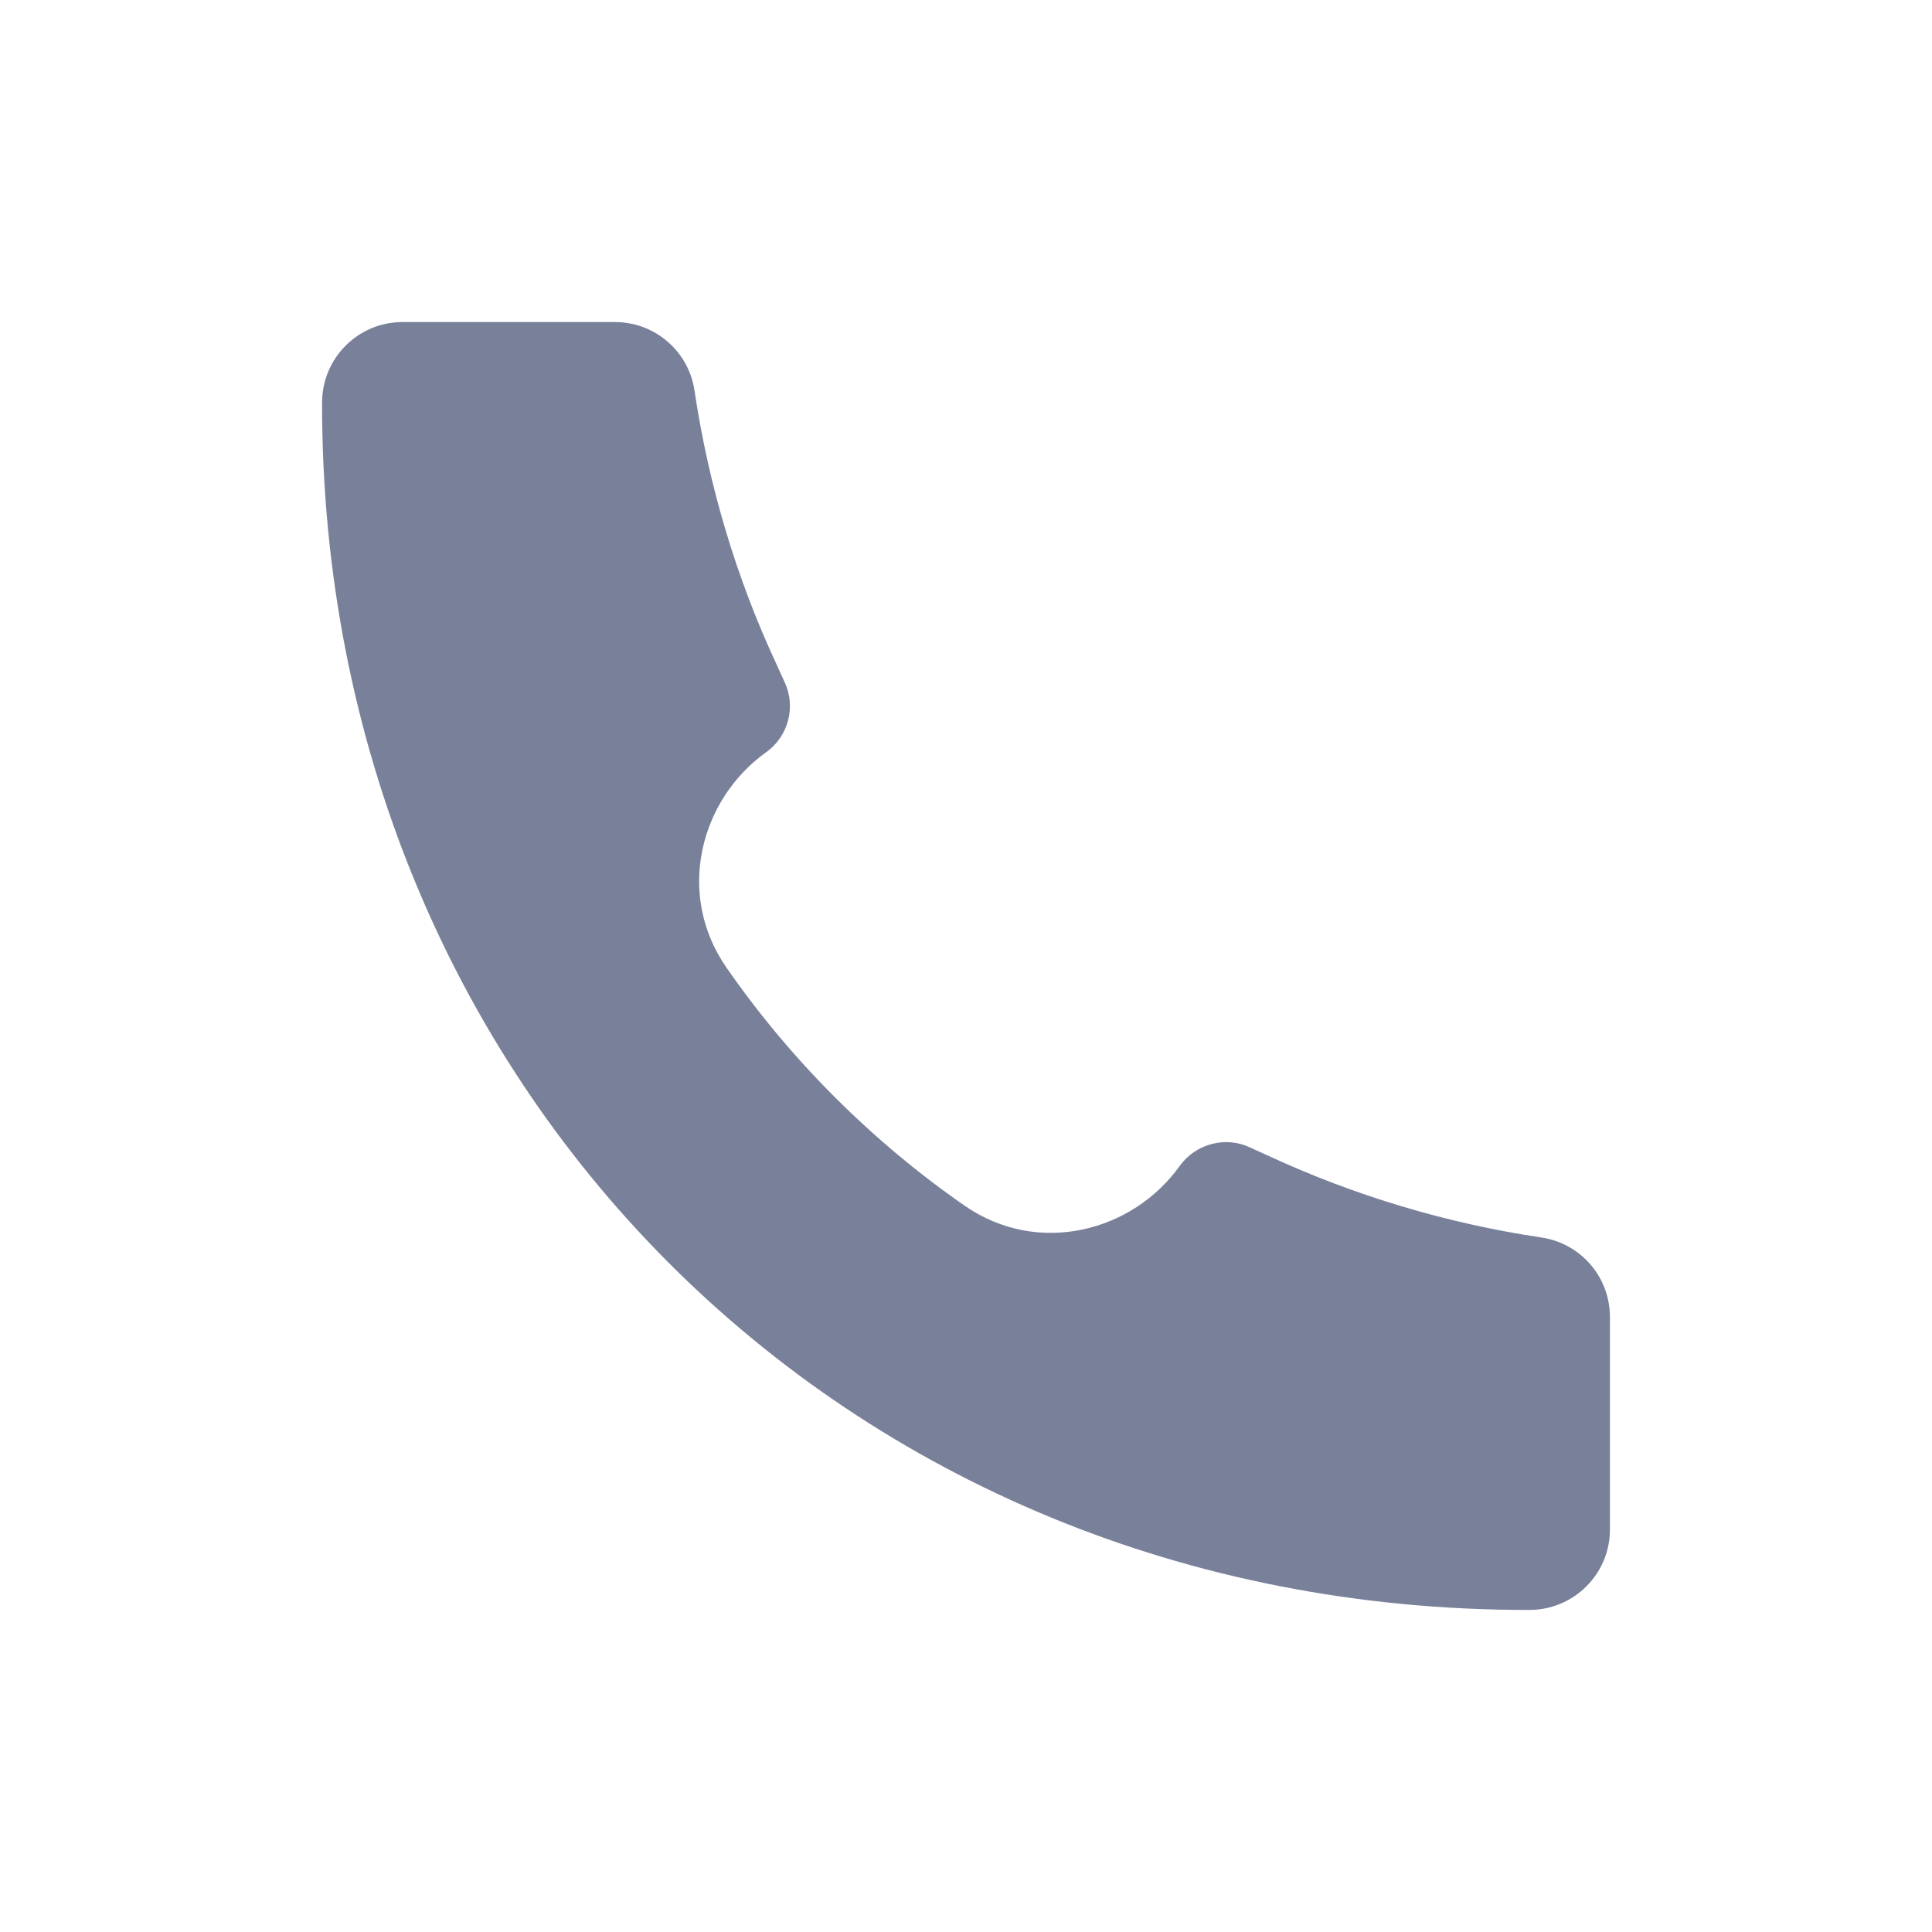
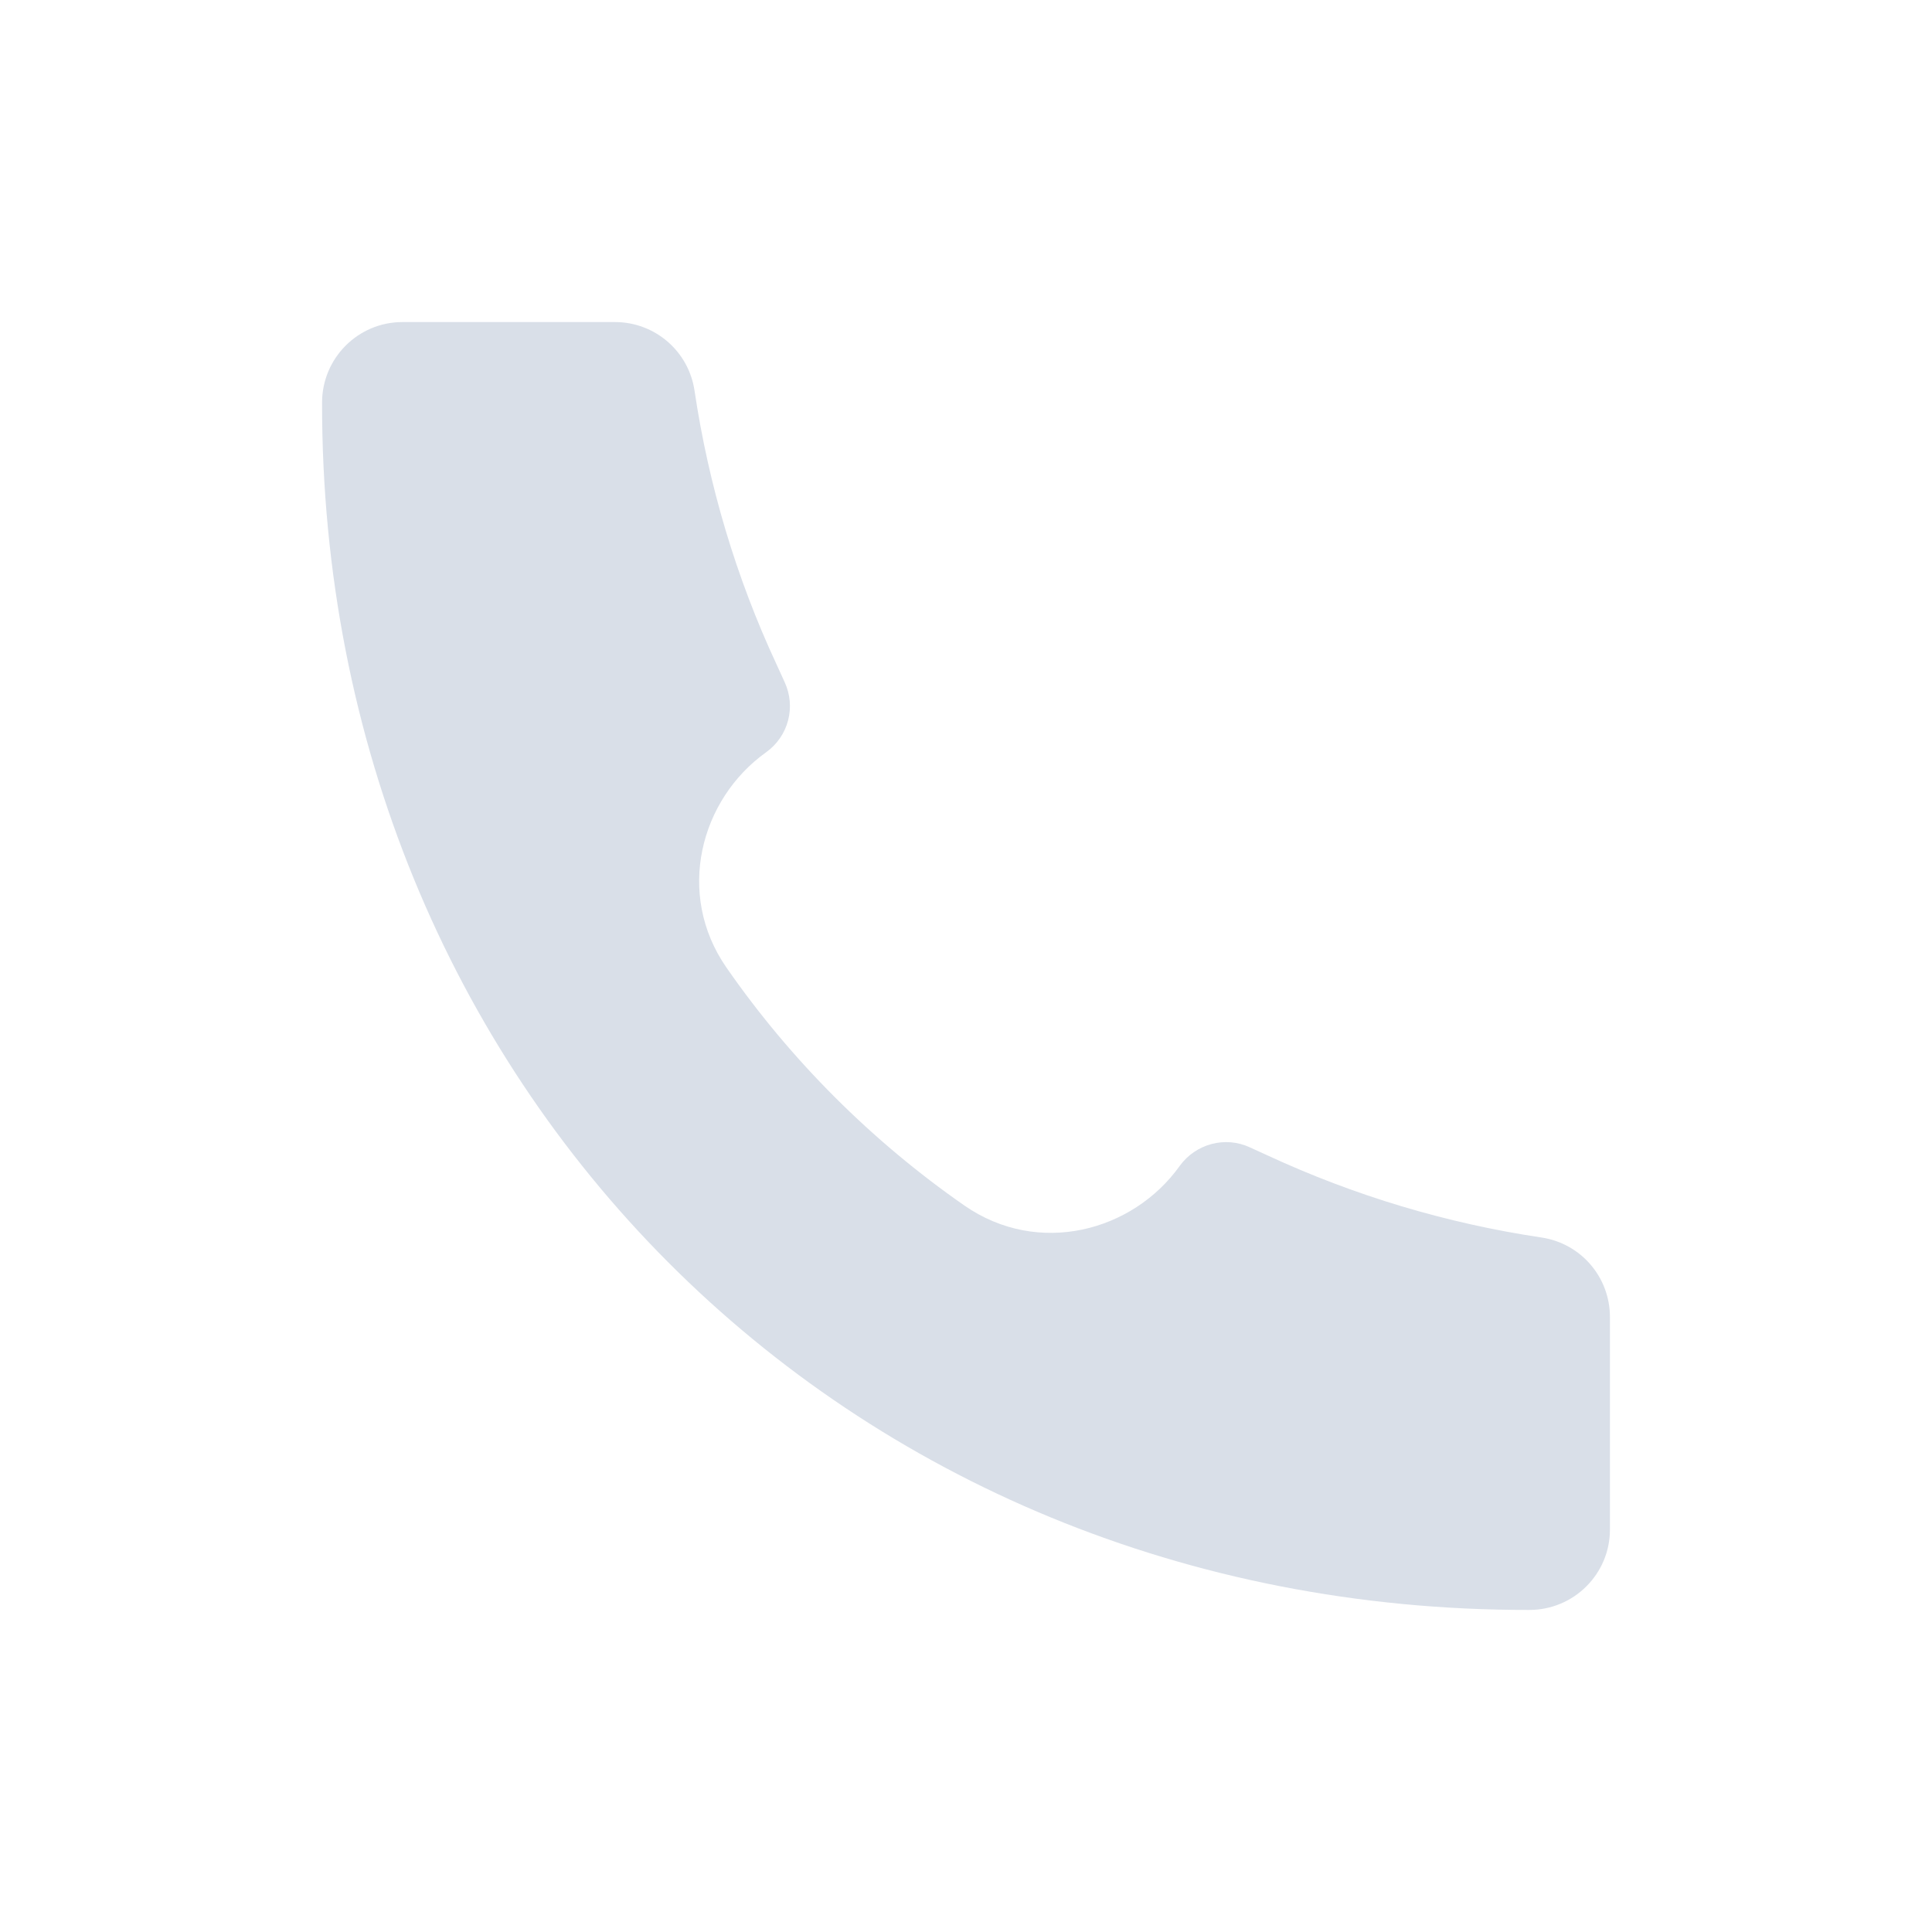
<svg xmlns="http://www.w3.org/2000/svg" width="10" height="10" viewBox="0 0 10 10" fill="none">
  <g id="basic/phone">
-     <path id="Icon" d="M7.916 8.333C4.361 8.338 1.663 5.608 1.667 2.084C1.667 1.854 1.853 1.667 2.083 1.667H3.183C3.39 1.667 3.565 1.818 3.595 2.023C3.668 2.512 3.81 2.989 4.019 3.438L4.061 3.53C4.121 3.659 4.081 3.811 3.965 3.894C3.625 4.137 3.495 4.626 3.76 5.008C4.093 5.488 4.513 5.907 4.992 6.24C5.374 6.505 5.863 6.375 6.106 6.035C6.189 5.92 6.342 5.879 6.47 5.939L6.562 5.981C7.011 6.189 7.488 6.332 7.977 6.405C8.182 6.435 8.333 6.61 8.333 6.817V7.917C8.333 8.147 8.146 8.333 7.916 8.333L7.916 8.333Z" fill="#79819A" />
+     <path id="Icon" d="M7.916 8.333C4.361 8.338 1.663 5.608 1.667 2.084C1.667 1.854 1.853 1.667 2.083 1.667H3.183C3.39 1.667 3.565 1.818 3.595 2.023C3.668 2.512 3.81 2.989 4.019 3.438L4.061 3.53C4.121 3.659 4.081 3.811 3.965 3.894C3.625 4.137 3.495 4.626 3.76 5.008C4.093 5.488 4.513 5.907 4.992 6.24C5.374 6.505 5.863 6.375 6.106 6.035C6.189 5.92 6.342 5.879 6.47 5.939L6.562 5.981C7.011 6.189 7.488 6.332 7.977 6.405C8.182 6.435 8.333 6.61 8.333 6.817V7.917C8.333 8.147 8.146 8.333 7.916 8.333L7.916 8.333Z" fill="#D9DFE8" />
  </g>
</svg>
